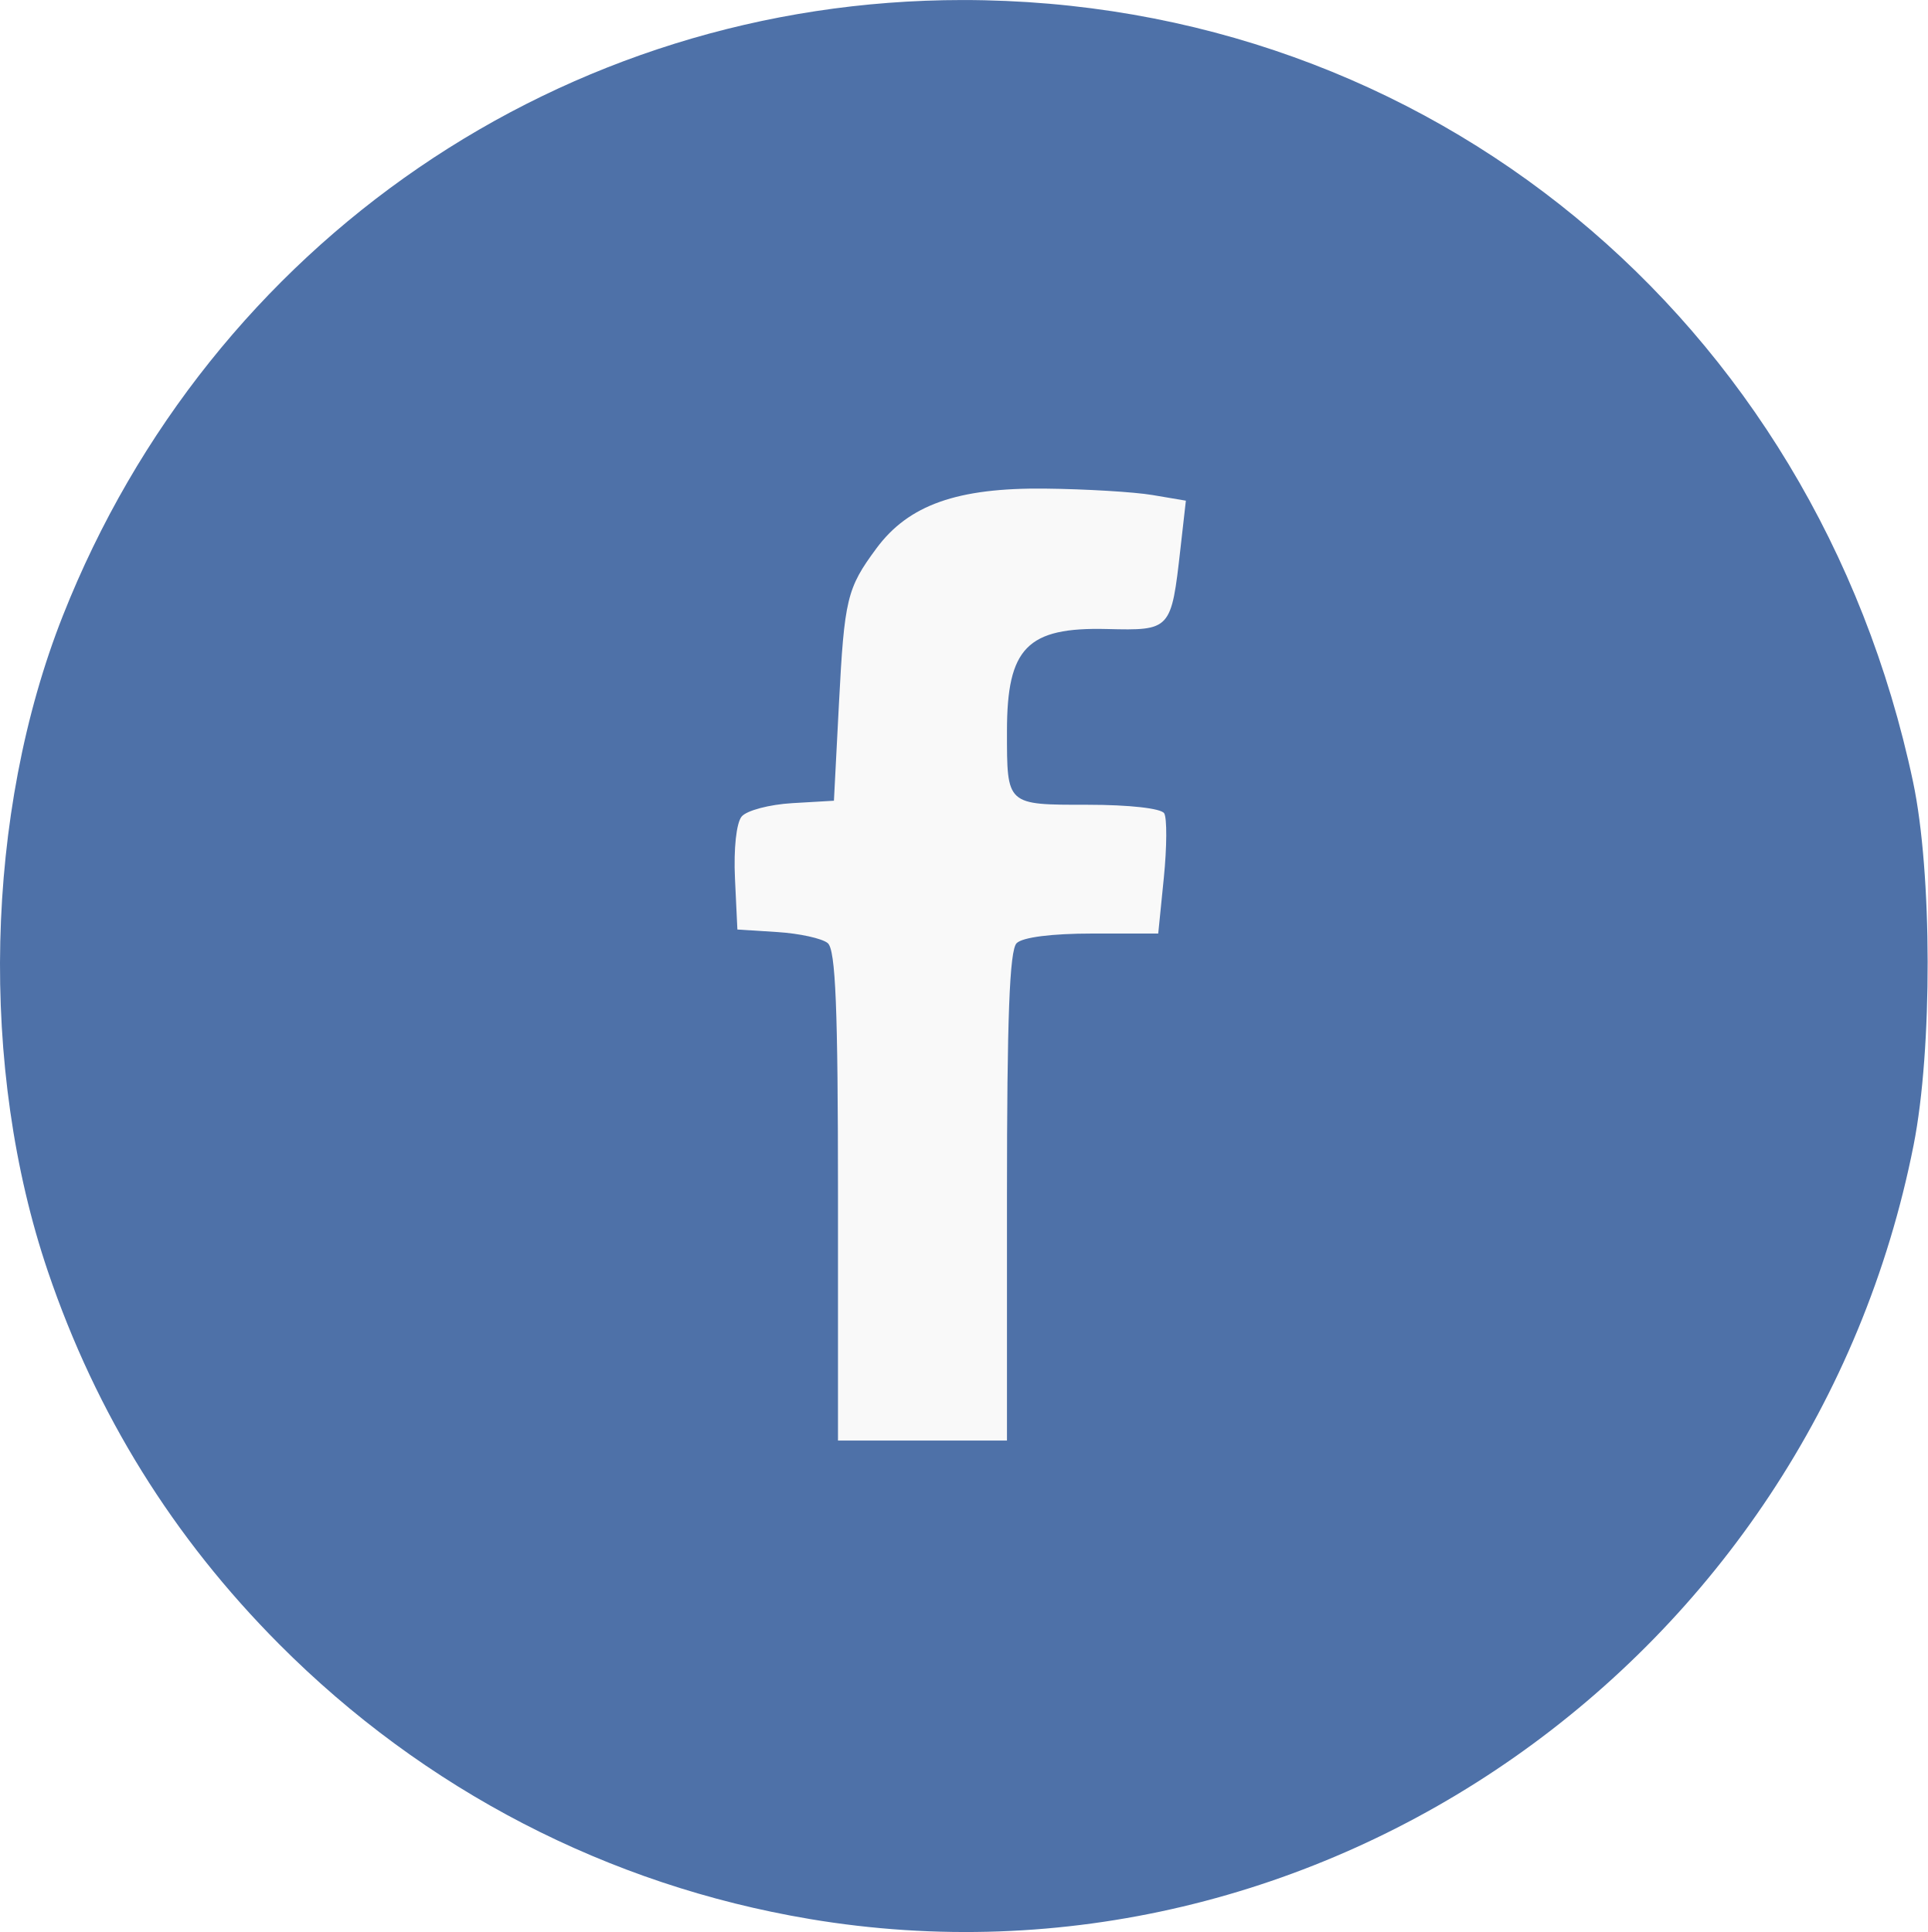
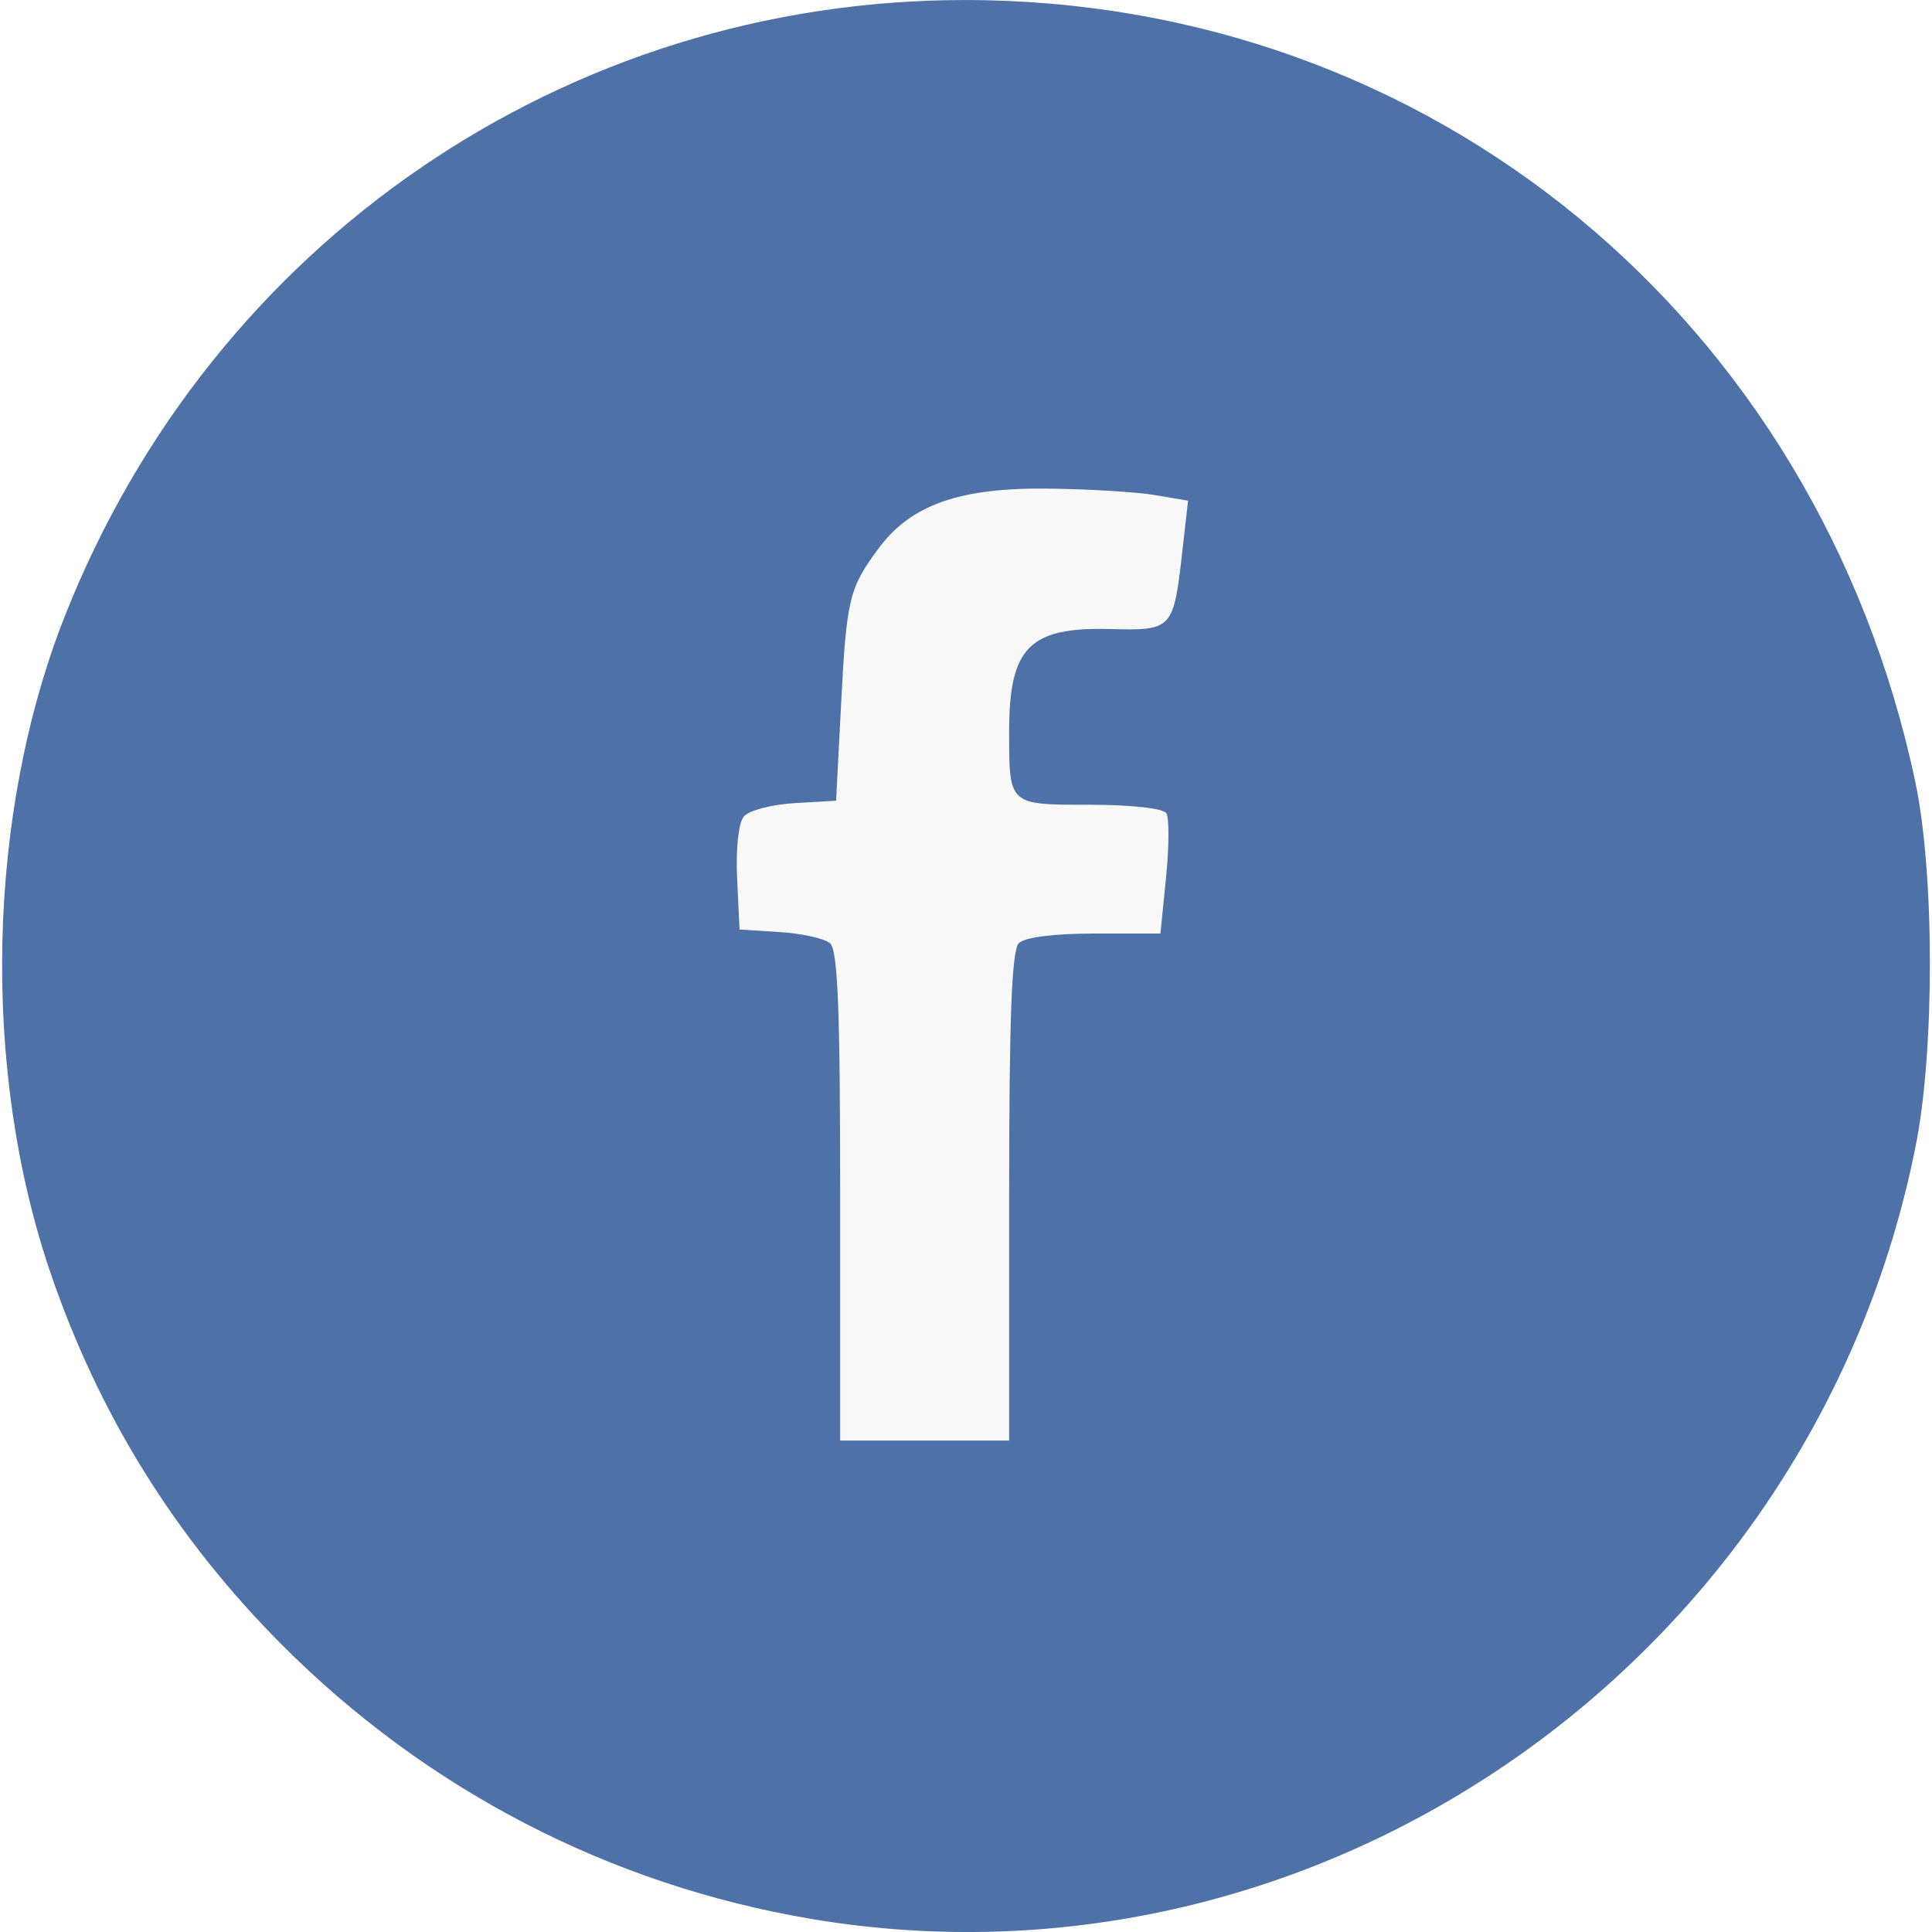
- <svg xmlns="http://www.w3.org/2000/svg" width="84.505mm" height="84.69mm" viewBox="0 0 84.505 84.69" version="1.1" id="svg5764">
+ <svg xmlns="http://www.w3.org/2000/svg" width="8mm" height="8mm" viewBox="0 0 84.505 84.69" version="1.1" id="svg5764">
  <defs id="defs5758" />
  <g id="layer1" transform="translate(-63.58094,-70.20281)">
    <ellipse style="opacity:1;fill:#f9f9f9;fill-opacity:0.988;fill-rule:nonzero;stroke:none;stroke-width:0.22;stroke-miterlimit:4;stroke-dasharray:none;stroke-opacity:1" id="path6923" cx="105.158" cy="112.559" rx="35.53" ry="37.892" />
    <path style="fill:#4e71a8;fill-opacity:1;stroke-width:0.353" d="m 99.06,154.32 c -8.824,-1.483 -16.886,-5.661 -23.239,-12.042 -4.659,-4.68 -8.018,-10.092 -10.138,-16.335 -3.023,-8.904 -2.768,-20.095 0.654,-28.751 6.477,-16.384 21.976,-26.988 39.448,-26.988 20.392,0 37.363,13.962 41.662,34.275 0.843,3.983 0.854,11.72 0.024,15.917 -4.465,22.557 -26.05,37.684 -48.41,33.925 z m 8.665,-31.659 c 0,-7.843 0.113,-10.802 0.423,-11.113 0.26,-0.26 1.536,-0.423 3.316,-0.423 h 2.892 l 0.246,-2.449 c 0.135,-1.347 0.142,-2.617 0.015,-2.822 -0.134,-0.217 -1.534,-0.374 -3.347,-0.374 -3.585,0 -3.545,0.036 -3.545,-3.227 0,-3.656 0.887,-4.563 4.38,-4.477 2.807,0.069 2.821,0.054 3.225,-3.523 l 0.238,-2.103 -1.461,-0.247 c -0.804,-0.136 -2.926,-0.263 -4.716,-0.282 -3.843,-0.042 -5.979,0.715 -7.386,2.616 -1.298,1.754 -1.407,2.204 -1.647,6.833 l -0.219,4.233 -1.823,0.106 c -1.003,0.058 -2.003,0.322 -2.222,0.587 -0.233,0.28 -0.355,1.414 -0.293,2.717 l 0.106,2.236 1.755,0.111 c 0.965,0.061 1.957,0.279 2.205,0.484 0.347,0.288 0.45,2.833 0.45,11.09 v 10.717 h 3.704 3.704 z" id="path4521" />
  </g>
</svg>
